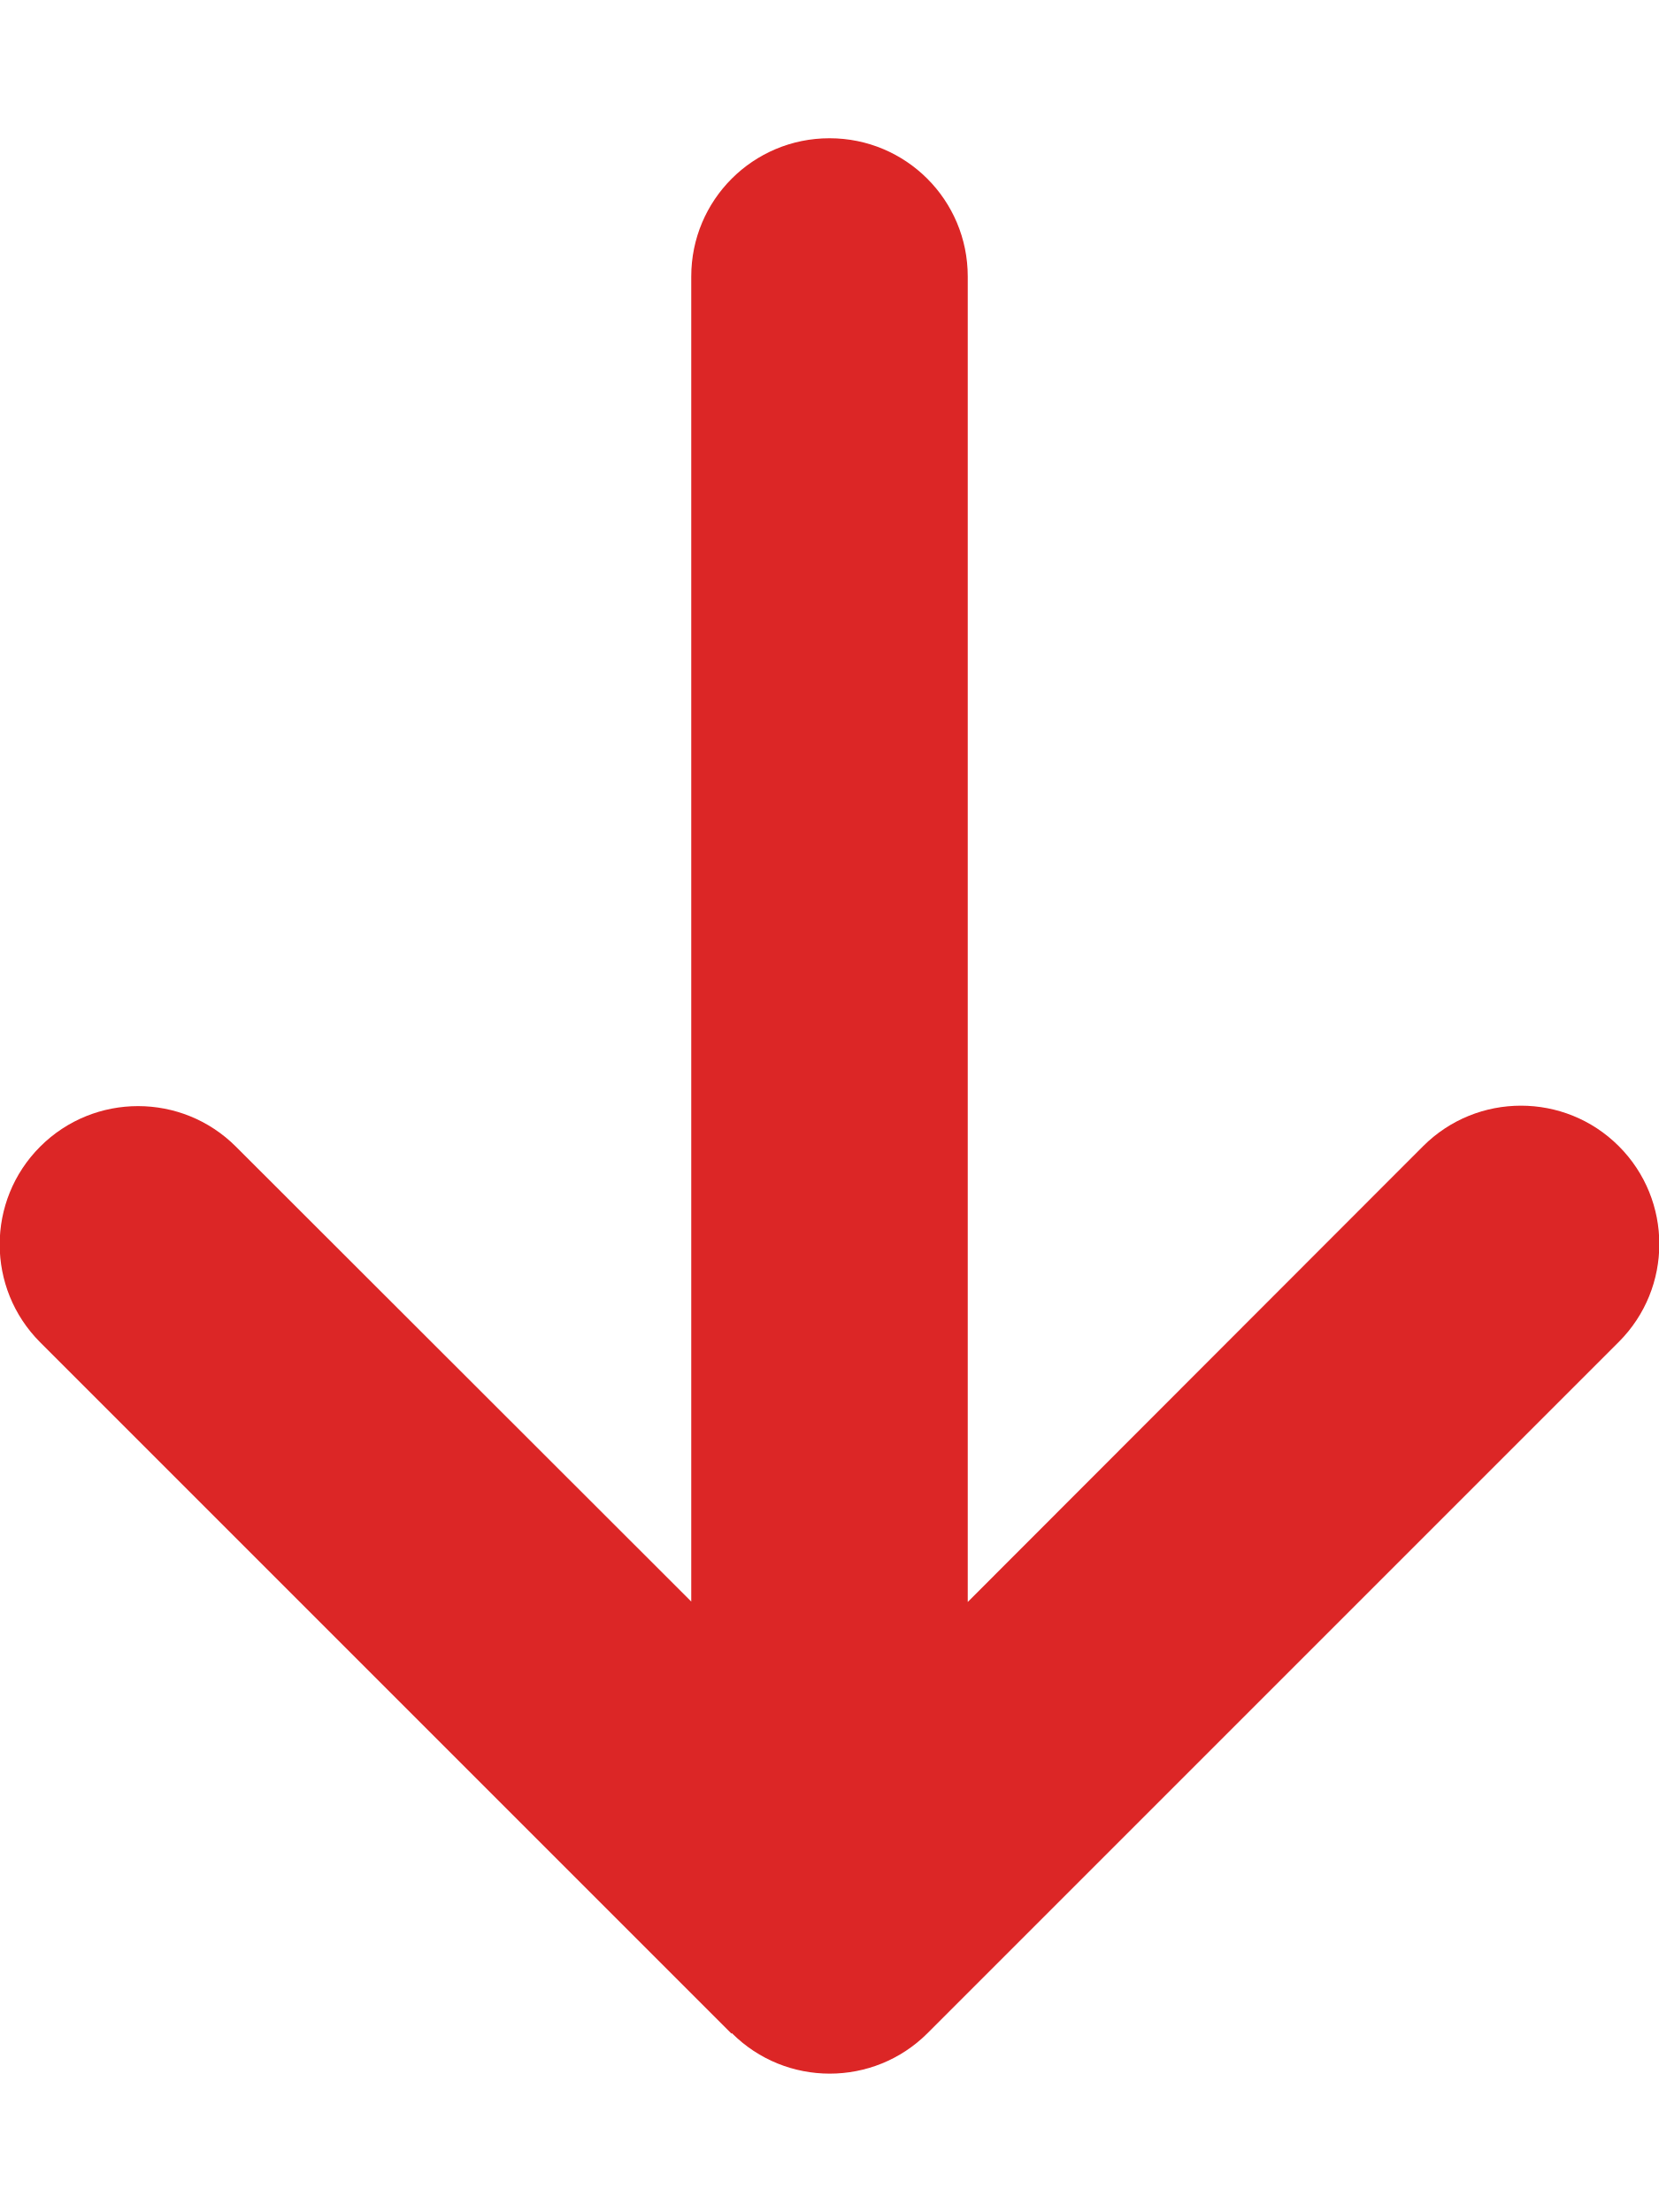
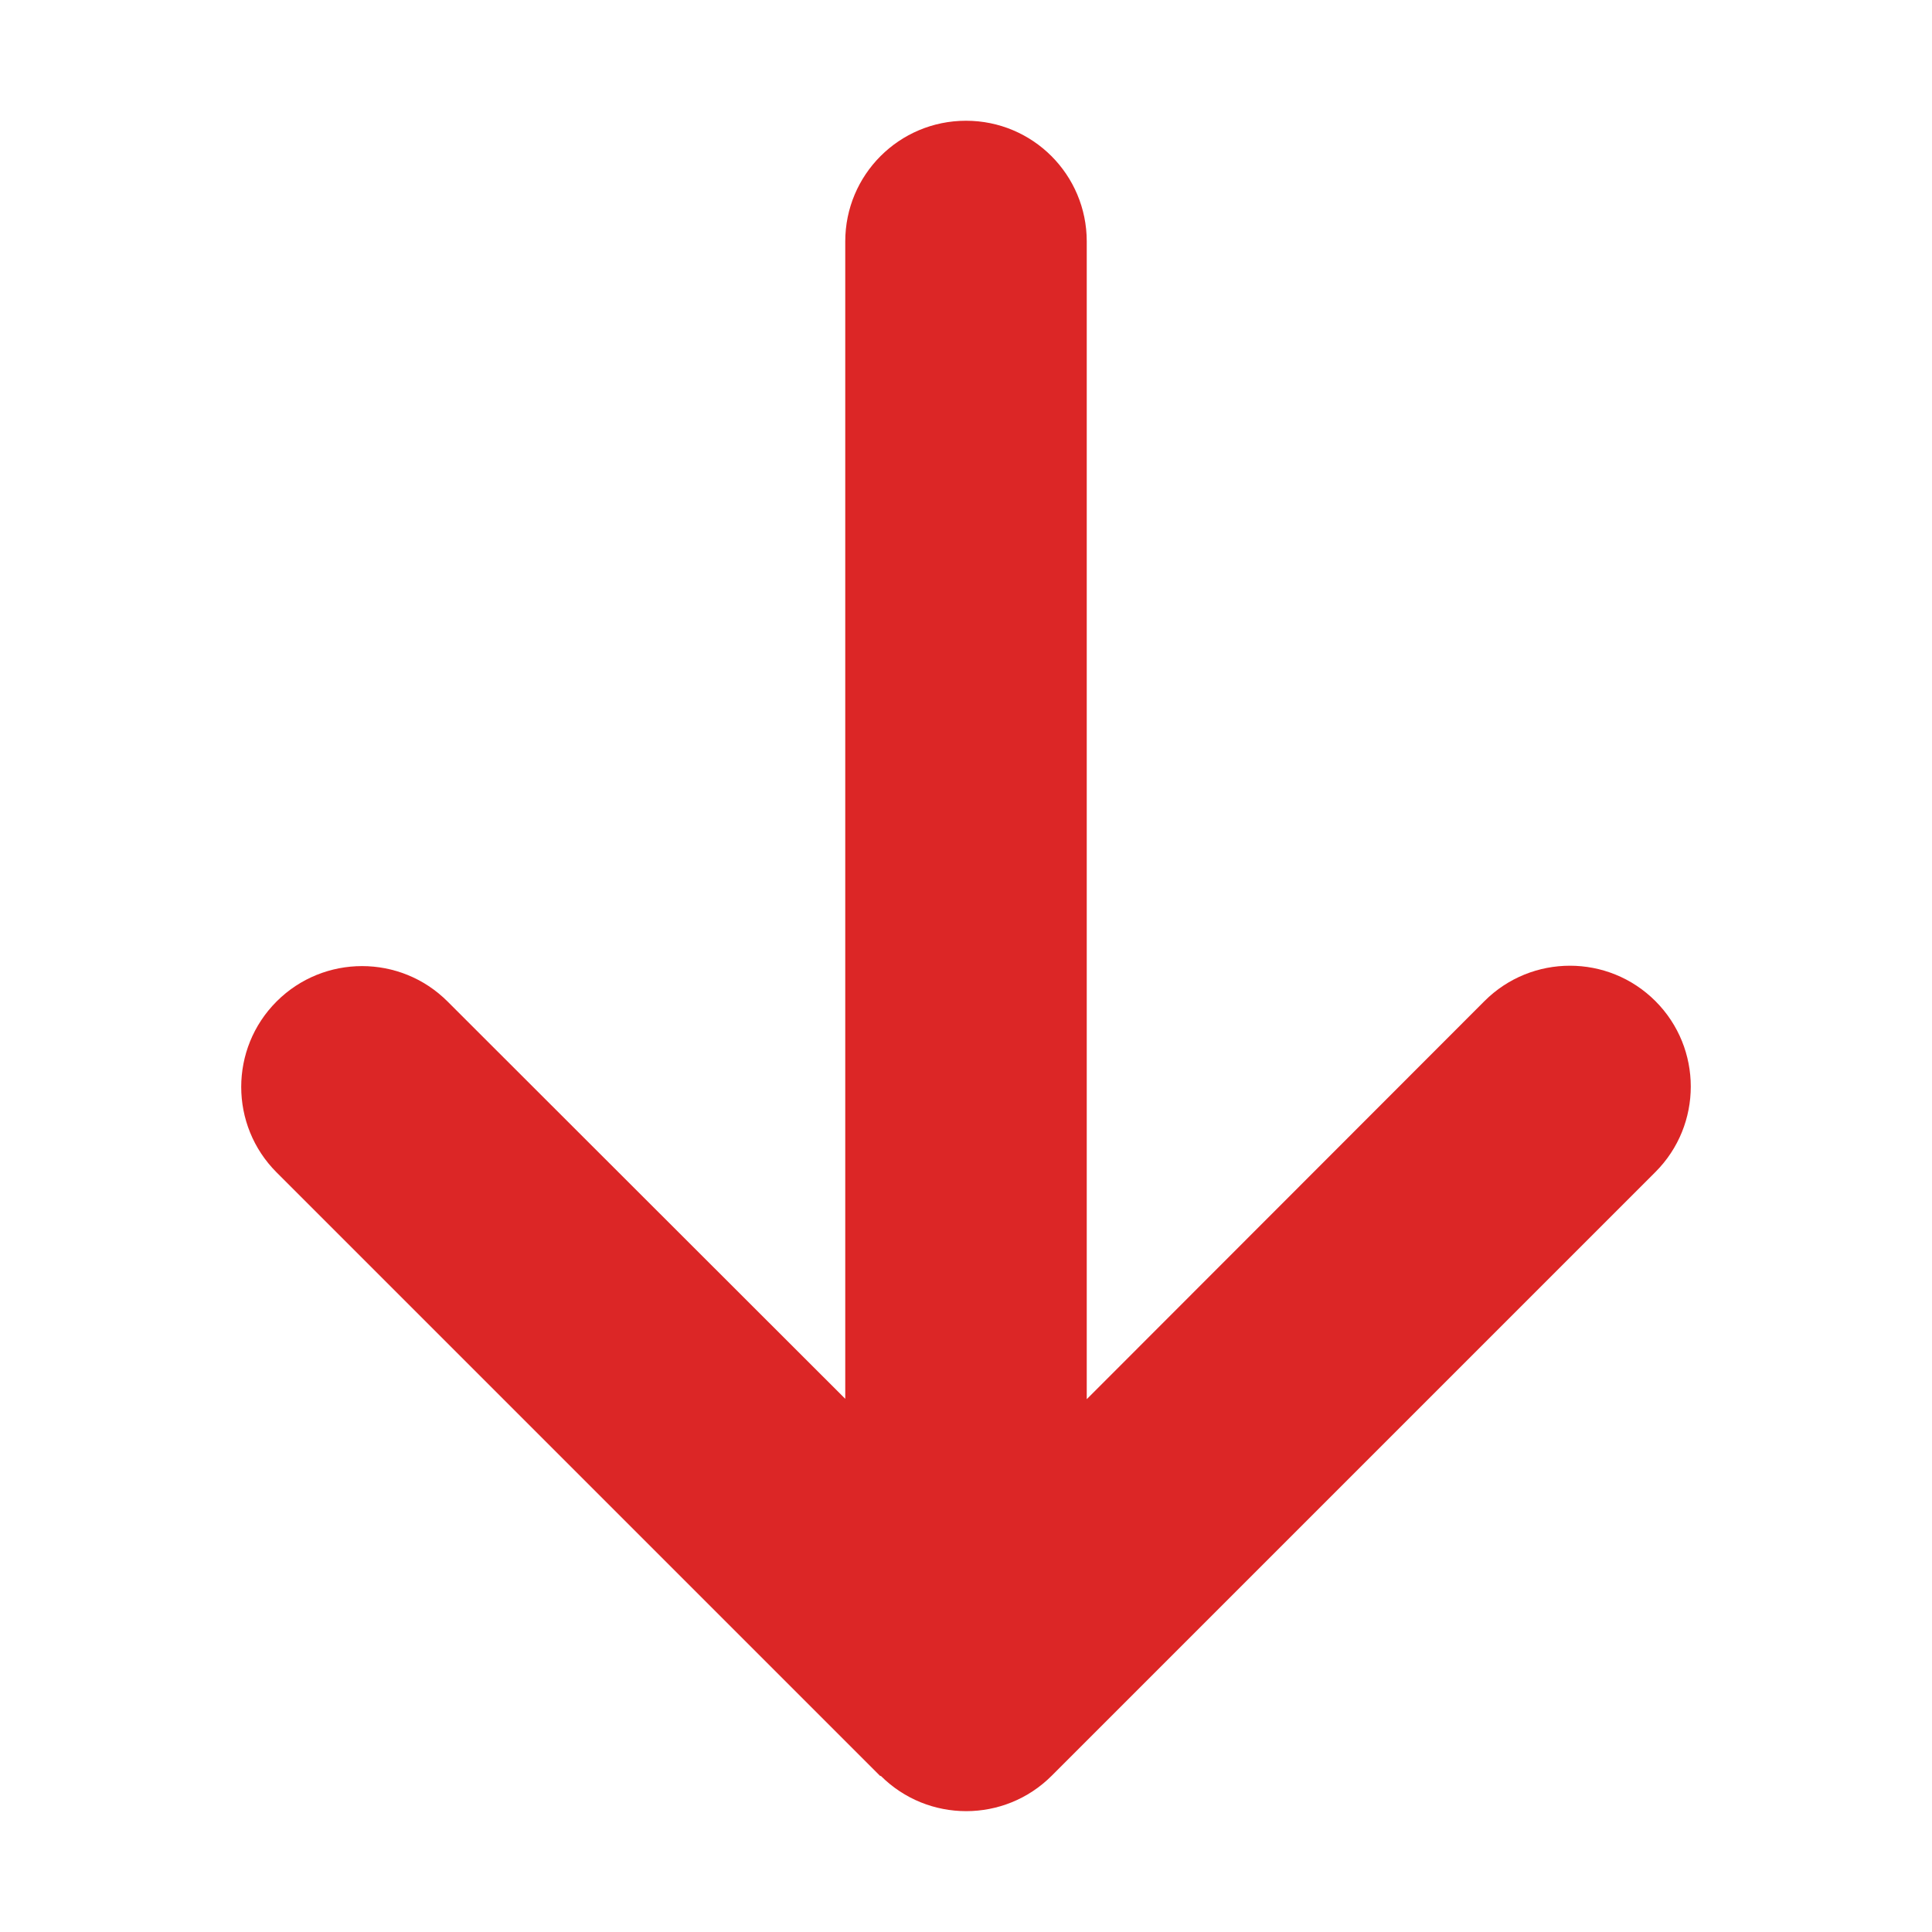
- <svg xmlns="http://www.w3.org/2000/svg" viewBox="0 0 384 512" fill="#dc2626">
+ <svg xmlns="http://www.w3.org/2000/svg" width="512" height="512" preserveAspectRatio="xMidYMid meet" viewBox="0 0 384 512" fill="#dc2626">
  <path d="M169.4 470.6c12.5 12.5 32.8 12.5 45.3 0l160-160c12.5-12.5 12.5-32.8 0-45.3s-32.8-12.5-45.3 0L224 370.8V64c0-17.7-14.3-32-32-32s-32 14.3-32 32v306.7L54.6 265.4c-12.5-12.5-32.8-12.5-45.3 0s-12.5 32.8 0 45.3l160 160z" />
</svg>
